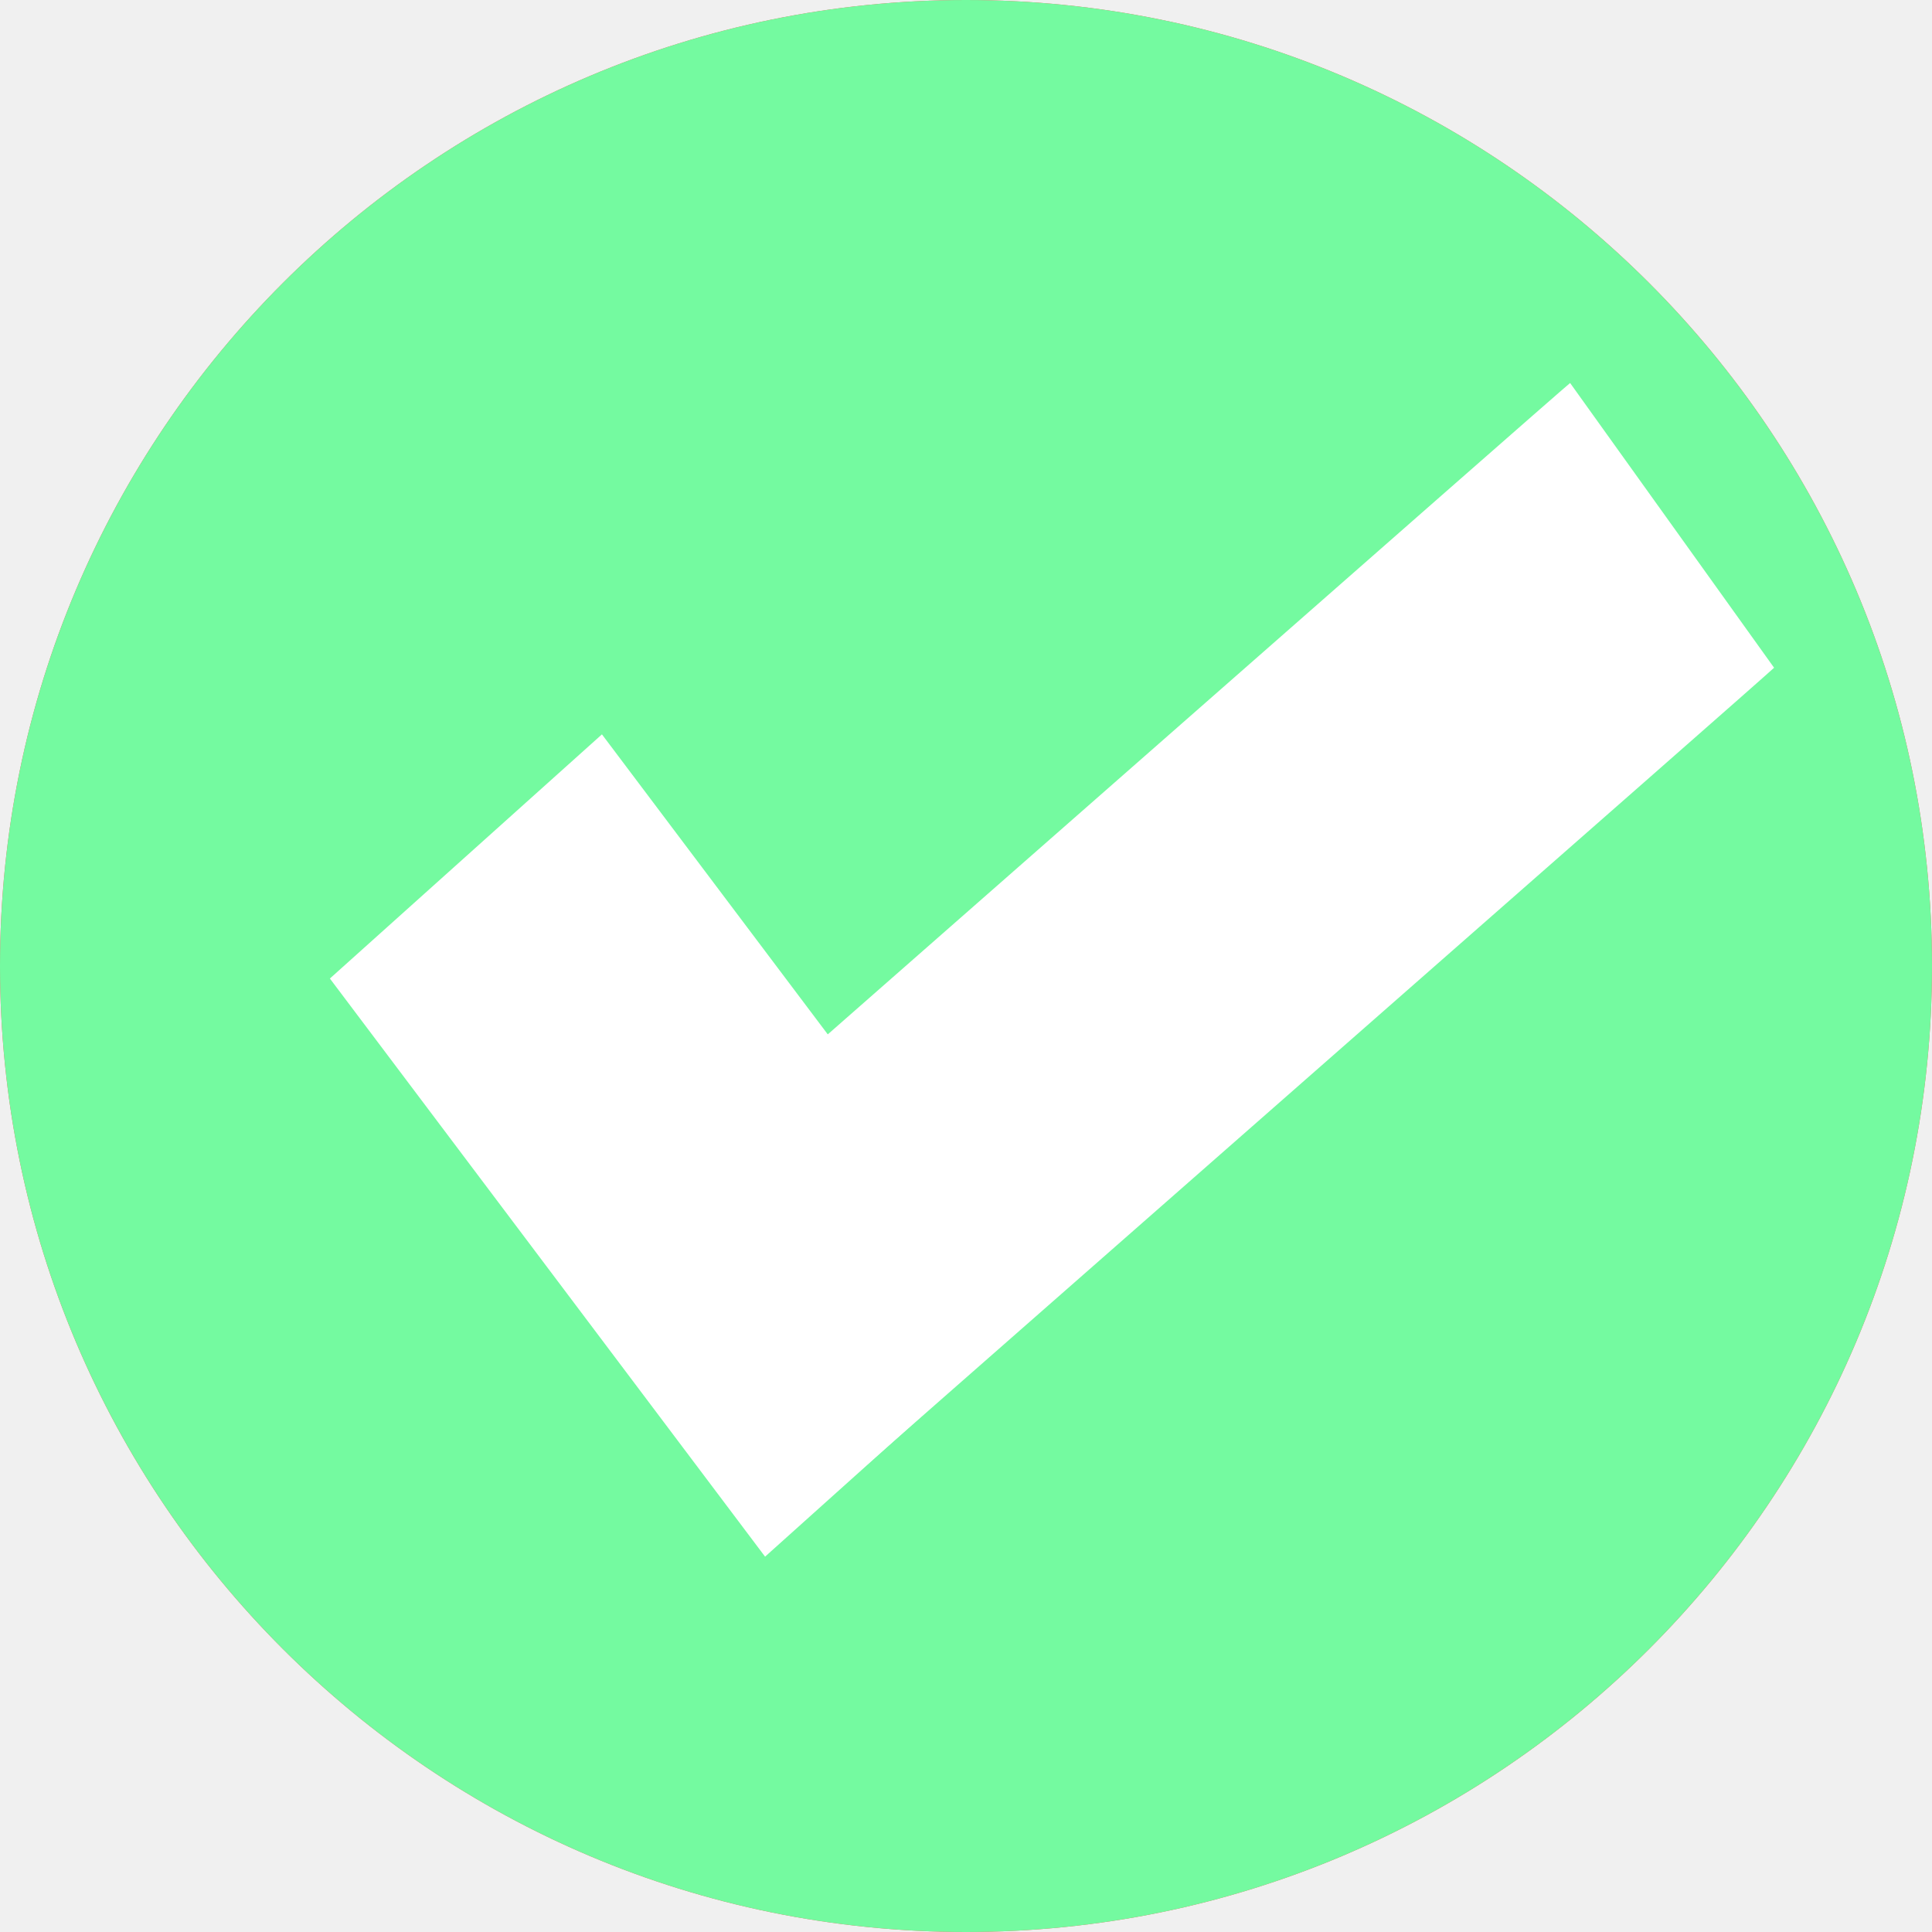
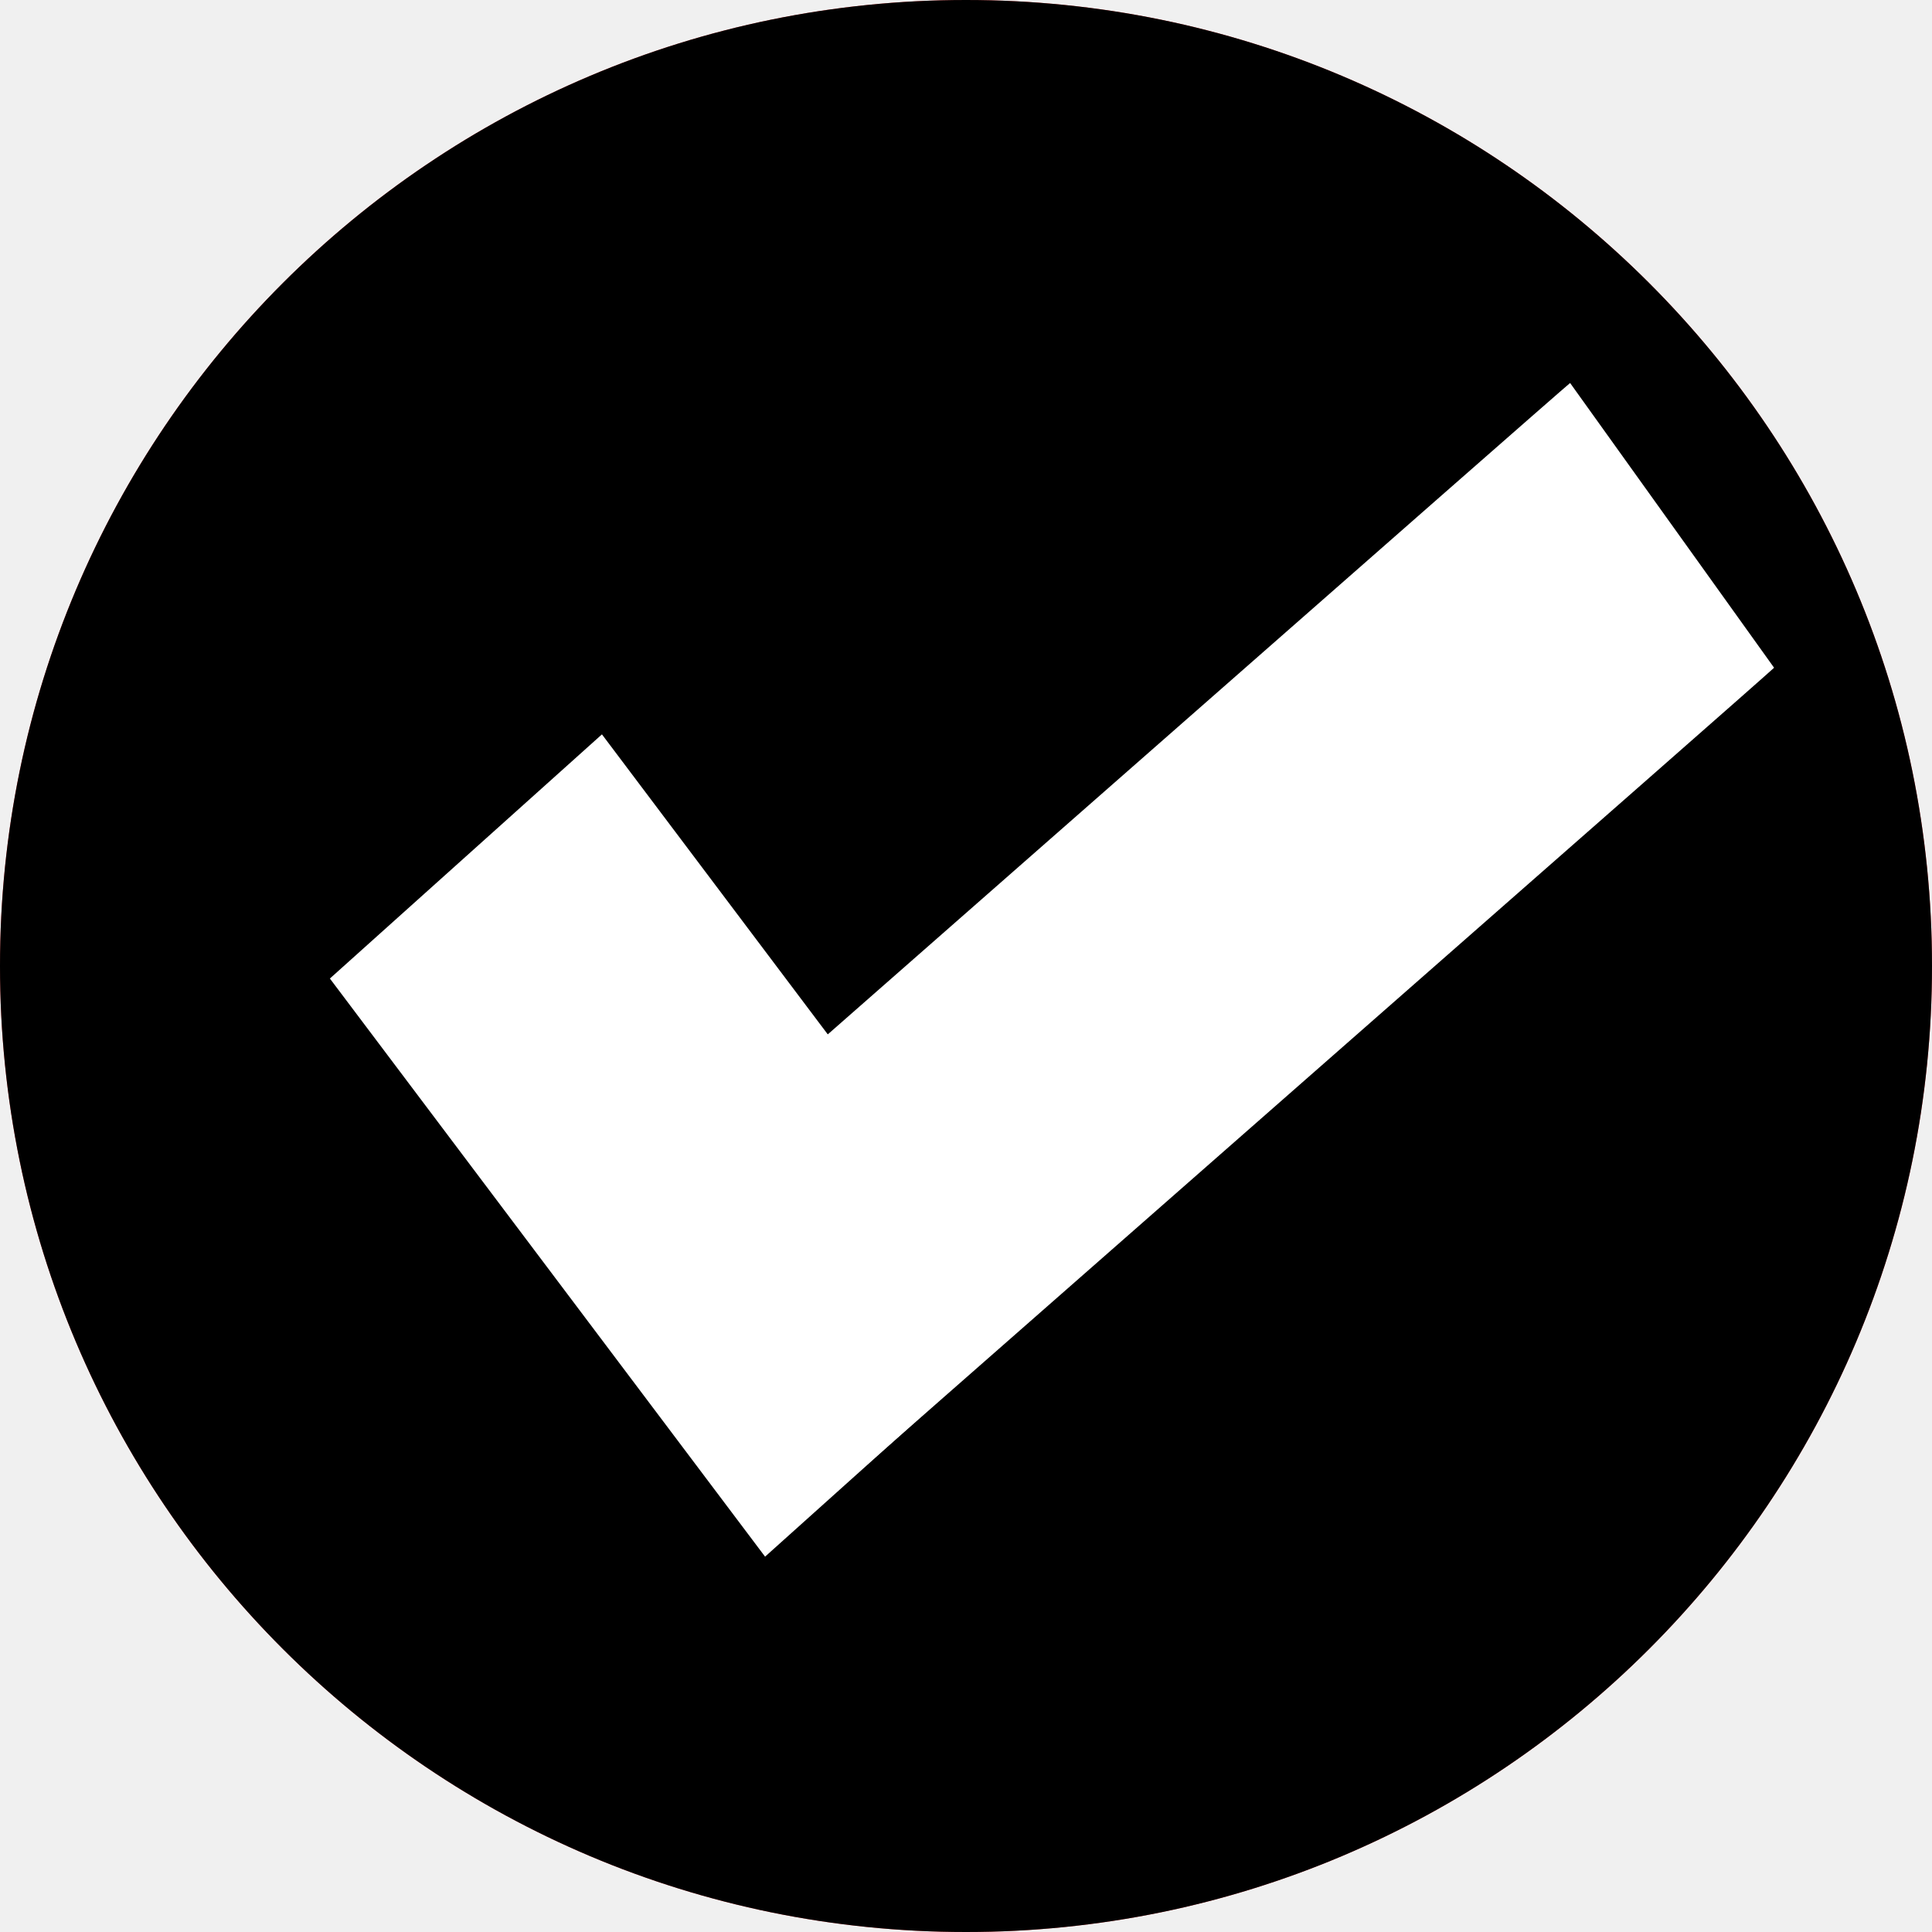
<svg xmlns="http://www.w3.org/2000/svg" width="48" height="48" id="svg3336" version="1.1" viewBox="0 0 48 48">
  <defs id="defs3338" />
  <g id="layer1" style="display:inline">
    <circle style="fill:#ff5454;fill-opacity:1;fill-rule:evenodd;stroke:#000000;stroke-width:0;stroke-linecap:butt;stroke-linejoin:miter;stroke-miterlimit:4;stroke-dasharray:none;stroke-opacity:0" id="path3344" cx="24" cy="24" r="24" />
  </g>
  <g id="layer2" style="display:inline">
    <rect style="fill:#ffffff;fill-opacity:1;fill-rule:evenodd;stroke:#000000;stroke-width:0;stroke-linecap:butt;stroke-linejoin:miter;stroke-miterlimit:4;stroke-dasharray:none;stroke-opacity:1" id="rect3349" width="38.285" height="9.012" x="14.764" y="-4.008" transform="matrix(0.7173896,0.6966722,-0.6507278,0.7593111,0,0)" ry="4.458" rx="3.899" />
    <rect rx="3.899" ry="4.458" transform="matrix(-0.7173896,0.6966722,0.6507278,0.7593111,0,0)" y="29.497" x="-21.753" height="9.012" width="38.285" id="rect4182" style="fill:#ffffff;fill-opacity:1;fill-rule:evenodd;stroke:#000000;stroke-width:0;stroke-linecap:butt;stroke-linejoin:miter;stroke-miterlimit:4;stroke-dasharray:none;stroke-opacity:1" />
  </g>
  <g id="layer3" style="display:inline">
-     <circle style="fill:#74faa0;fill-opacity:1;fill-rule:evenodd;stroke:#000000;stroke-width:0;stroke-linecap:butt;stroke-linejoin:miter;stroke-miterlimit:4;stroke-dasharray:none;stroke-opacity:0" id="path3344-8" cx="24" cy="24" r="24" />
+     <circle style="fill:#000000;fill-opacity:1;fill-rule:evenodd;stroke:#000000;stroke-width:0;stroke-linecap:butt;stroke-linejoin:miter;stroke-miterlimit:4;stroke-dasharray:none;stroke-opacity:0" id="path3344-8" cx="24" cy="24" r="24" />
    <rect style="fill:#ffffff;fill-opacity:1;stroke:none;stroke-width:0.4;stroke-linecap:butt;stroke-linejoin:round;stroke-miterlimit:4;stroke-dasharray:none;stroke-opacity:1" id="rect4203" width="33.378" height="8.718" x="-7.079" y="33.042" rx="4.322" ry="0.008" transform="matrix(0.7514439,-0.659797,0.5823533,0.8129358,0,0)" />
    <rect style="display:inline;fill:#ffffff;fill-opacity:1;stroke:none;stroke-width:0.285;stroke-linecap:butt;stroke-linejoin:round;stroke-miterlimit:4;stroke-dasharray:none;stroke-opacity:1" id="rect4203-8" width="17.978" height="9.082" x="23.655" y="-0.979" rx="0" ry="0" transform="matrix(0.6014101,0.7989405,-0.7442225,0.6679318,0,0)" />
  </g>
</svg>
